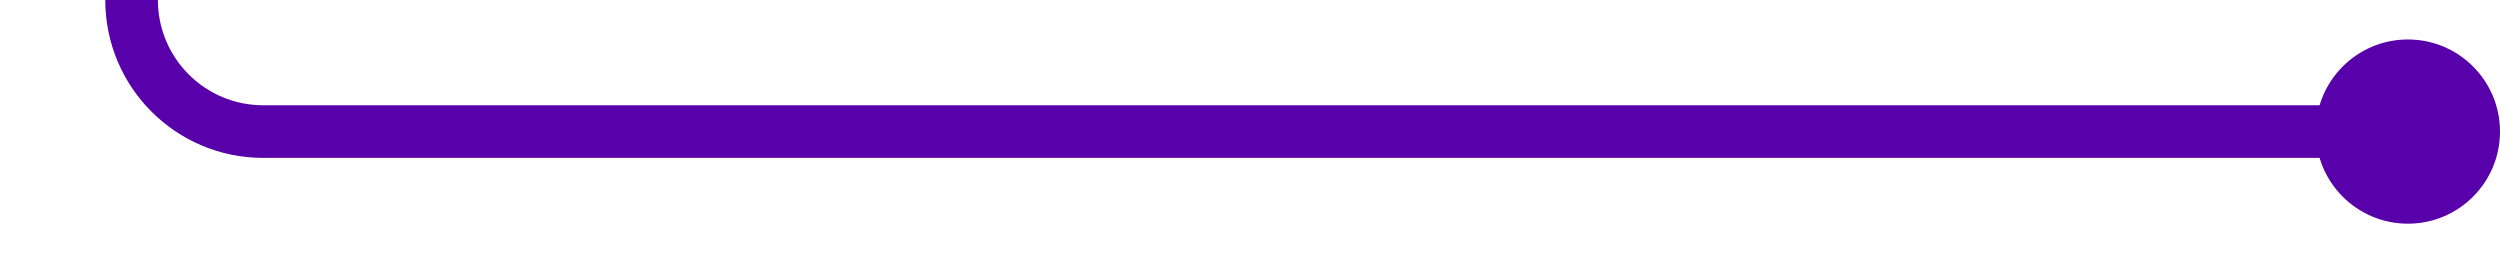
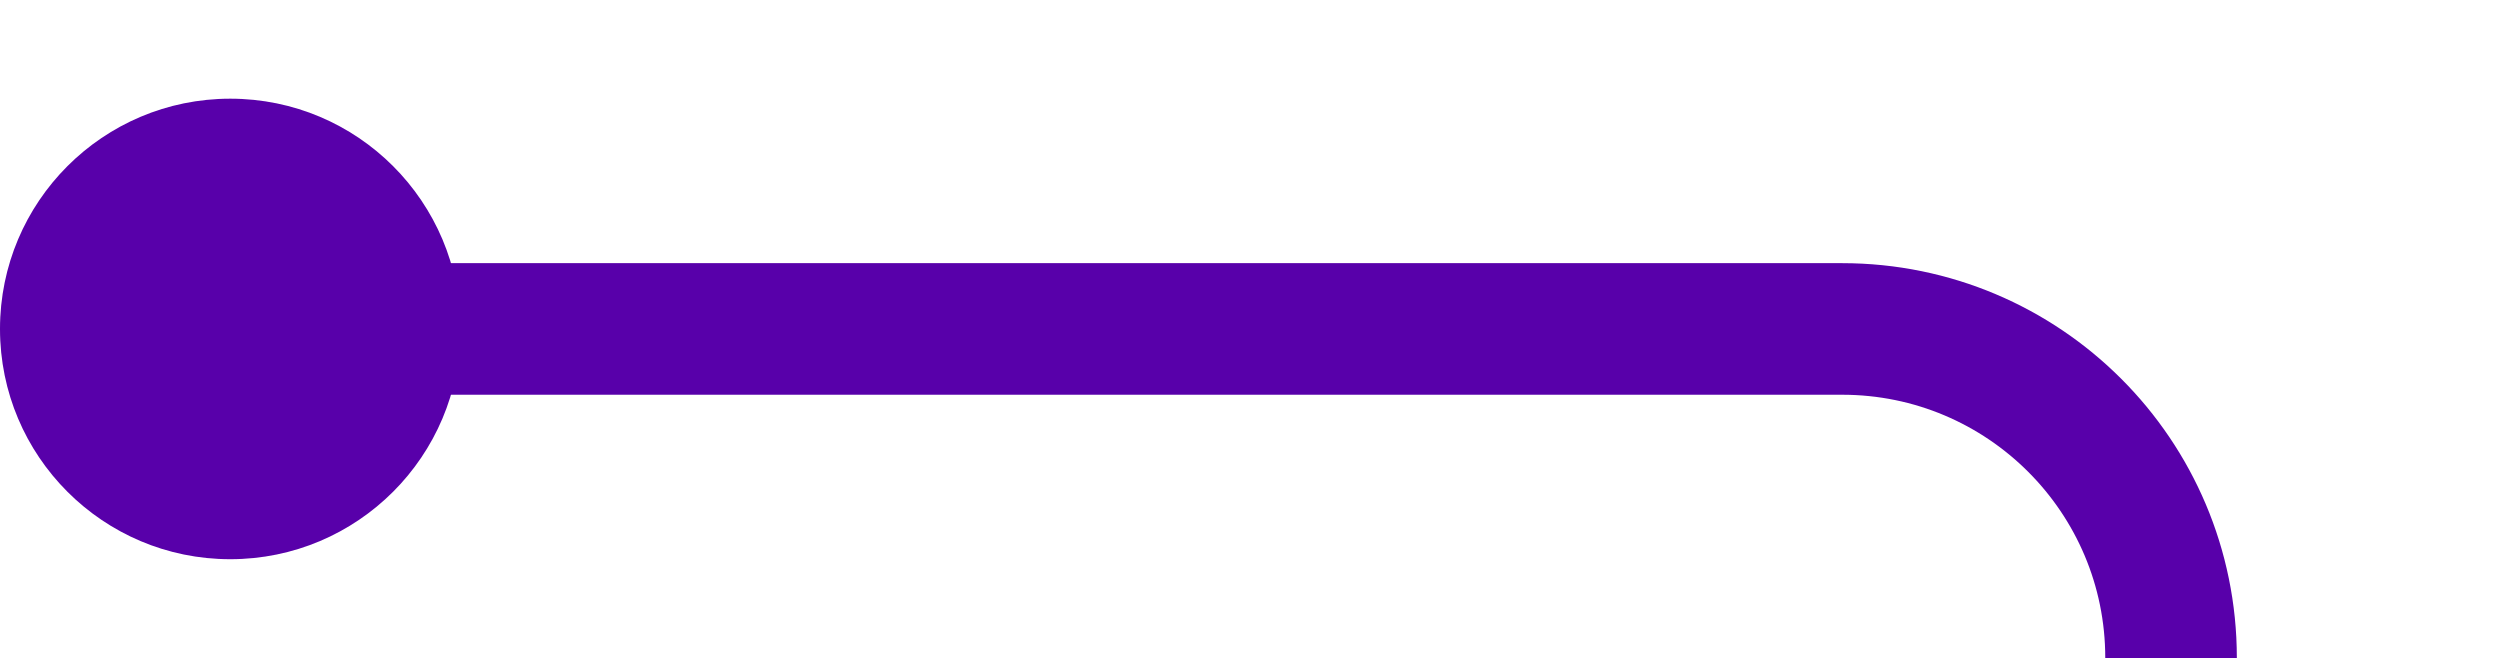
- <svg xmlns="http://www.w3.org/2000/svg" version="1.1" width="95px" height="10px" preserveAspectRatio="xMinYMid meet" viewBox="842 1228 95 8">
-   <path d="M 935 1232  L 852 1232  A 5 5 0 0 1 847 1227 L 847 872  A 5 5 0 0 0 842 867 L 724 867  " stroke-width="2" stroke-dasharray="0" stroke="rgba(88, 0, 170, 1)" fill="none" class="stroke" />
-   <path d="M 933.5 1228.5  A 3.5 3.5 0 0 0 930 1232 A 3.5 3.5 0 0 0 933.5 1235.5 A 3.5 3.5 0 0 0 937 1232 A 3.5 3.5 0 0 0 933.5 1228.5 Z M 725 859.4  L 718 867  L 725 874.6  L 725 859.4  Z " fill-rule="nonzero" fill="rgba(88, 0, 170, 1)" stroke="none" class="fill" />
+ <svg xmlns="http://www.w3.org/2000/svg" version="1.1" width="38px" height="10px" preserveAspectRatio="xMinYMid meet" viewBox="663 852 38 8">
+   <path d="M 665 856  L 691 856  A 5 5 0 0 1 696 861 L 696 910  A 5 5 0 0 0 701 915 L 727 915  " stroke-width="2" stroke-dasharray="0" stroke="rgba(88, 0, 170, 1)" fill="none" class="stroke" />
+   <path d="M 666.5 852.5  A 3.5 3.5 0 0 0 663 856 A 3.5 3.5 0 0 0 666.5 859.5 A 3.5 3.5 0 0 0 670 856 A 3.5 3.5 0 0 0 666.5 852.5 Z M 726 922.6  L 733 915  L 726 907.4  L 726 922.6  Z " fill-rule="nonzero" fill="rgba(88, 0, 170, 1)" stroke="none" class="fill" />
</svg>
